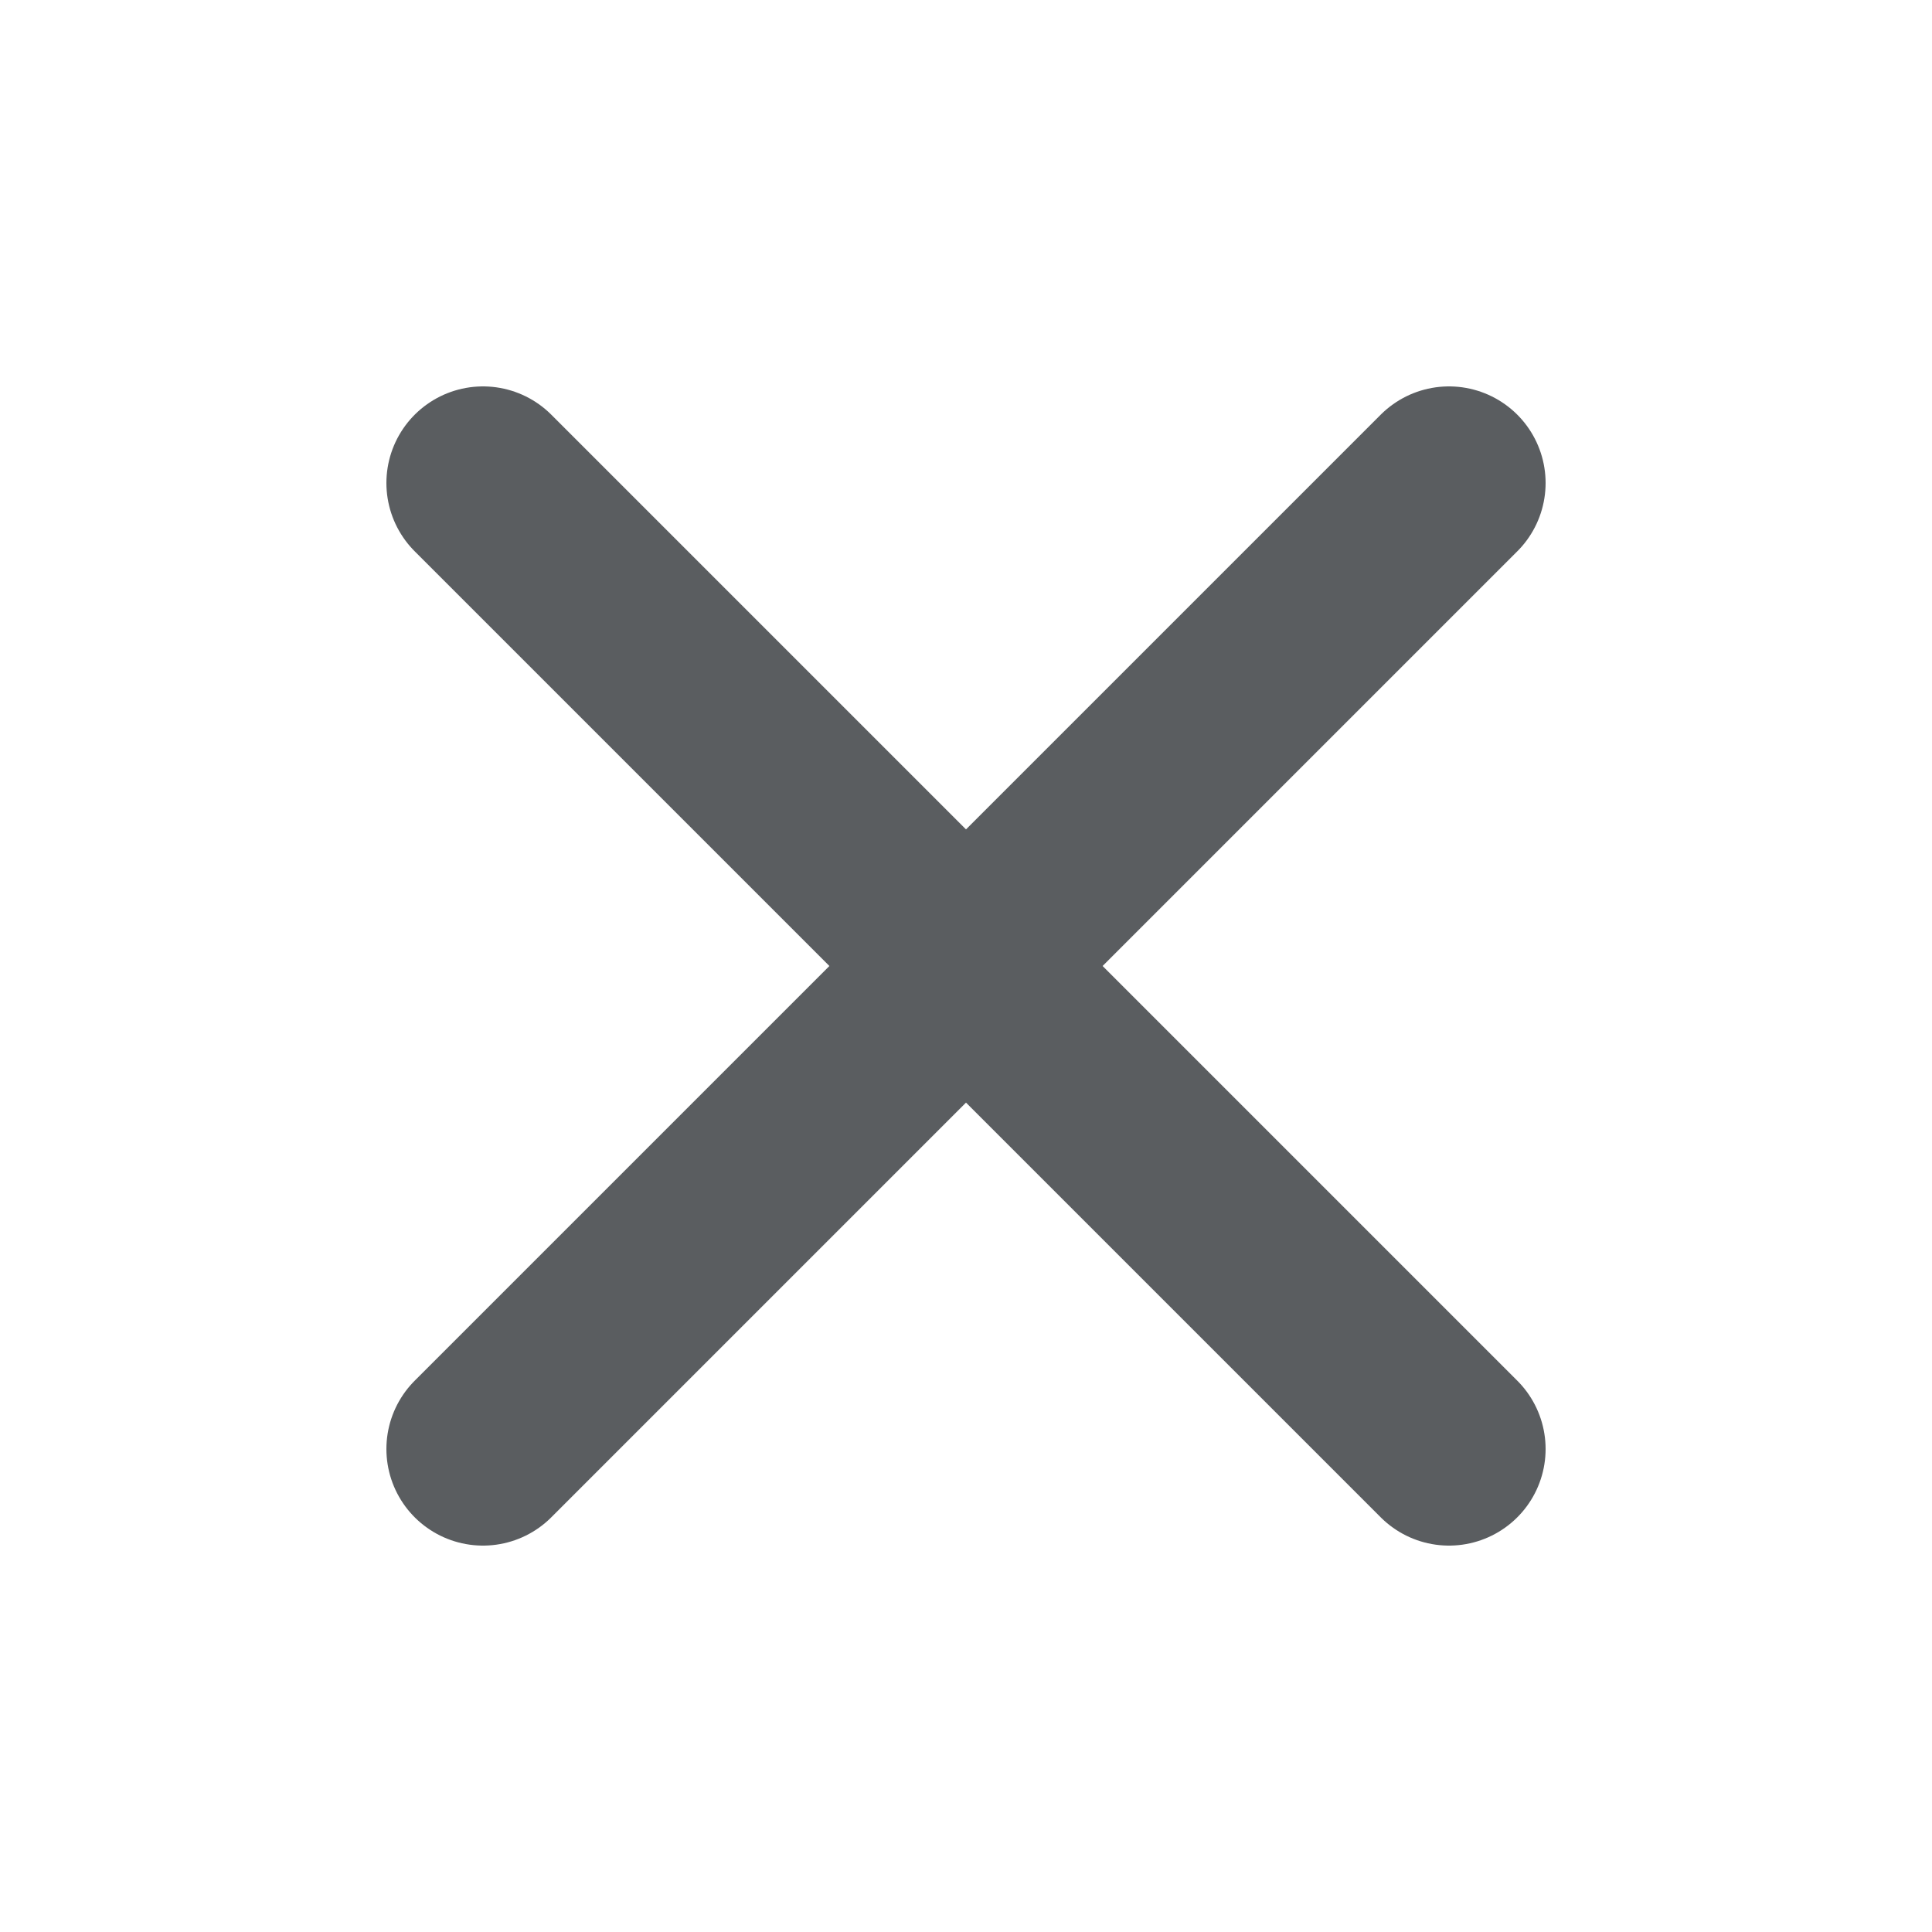
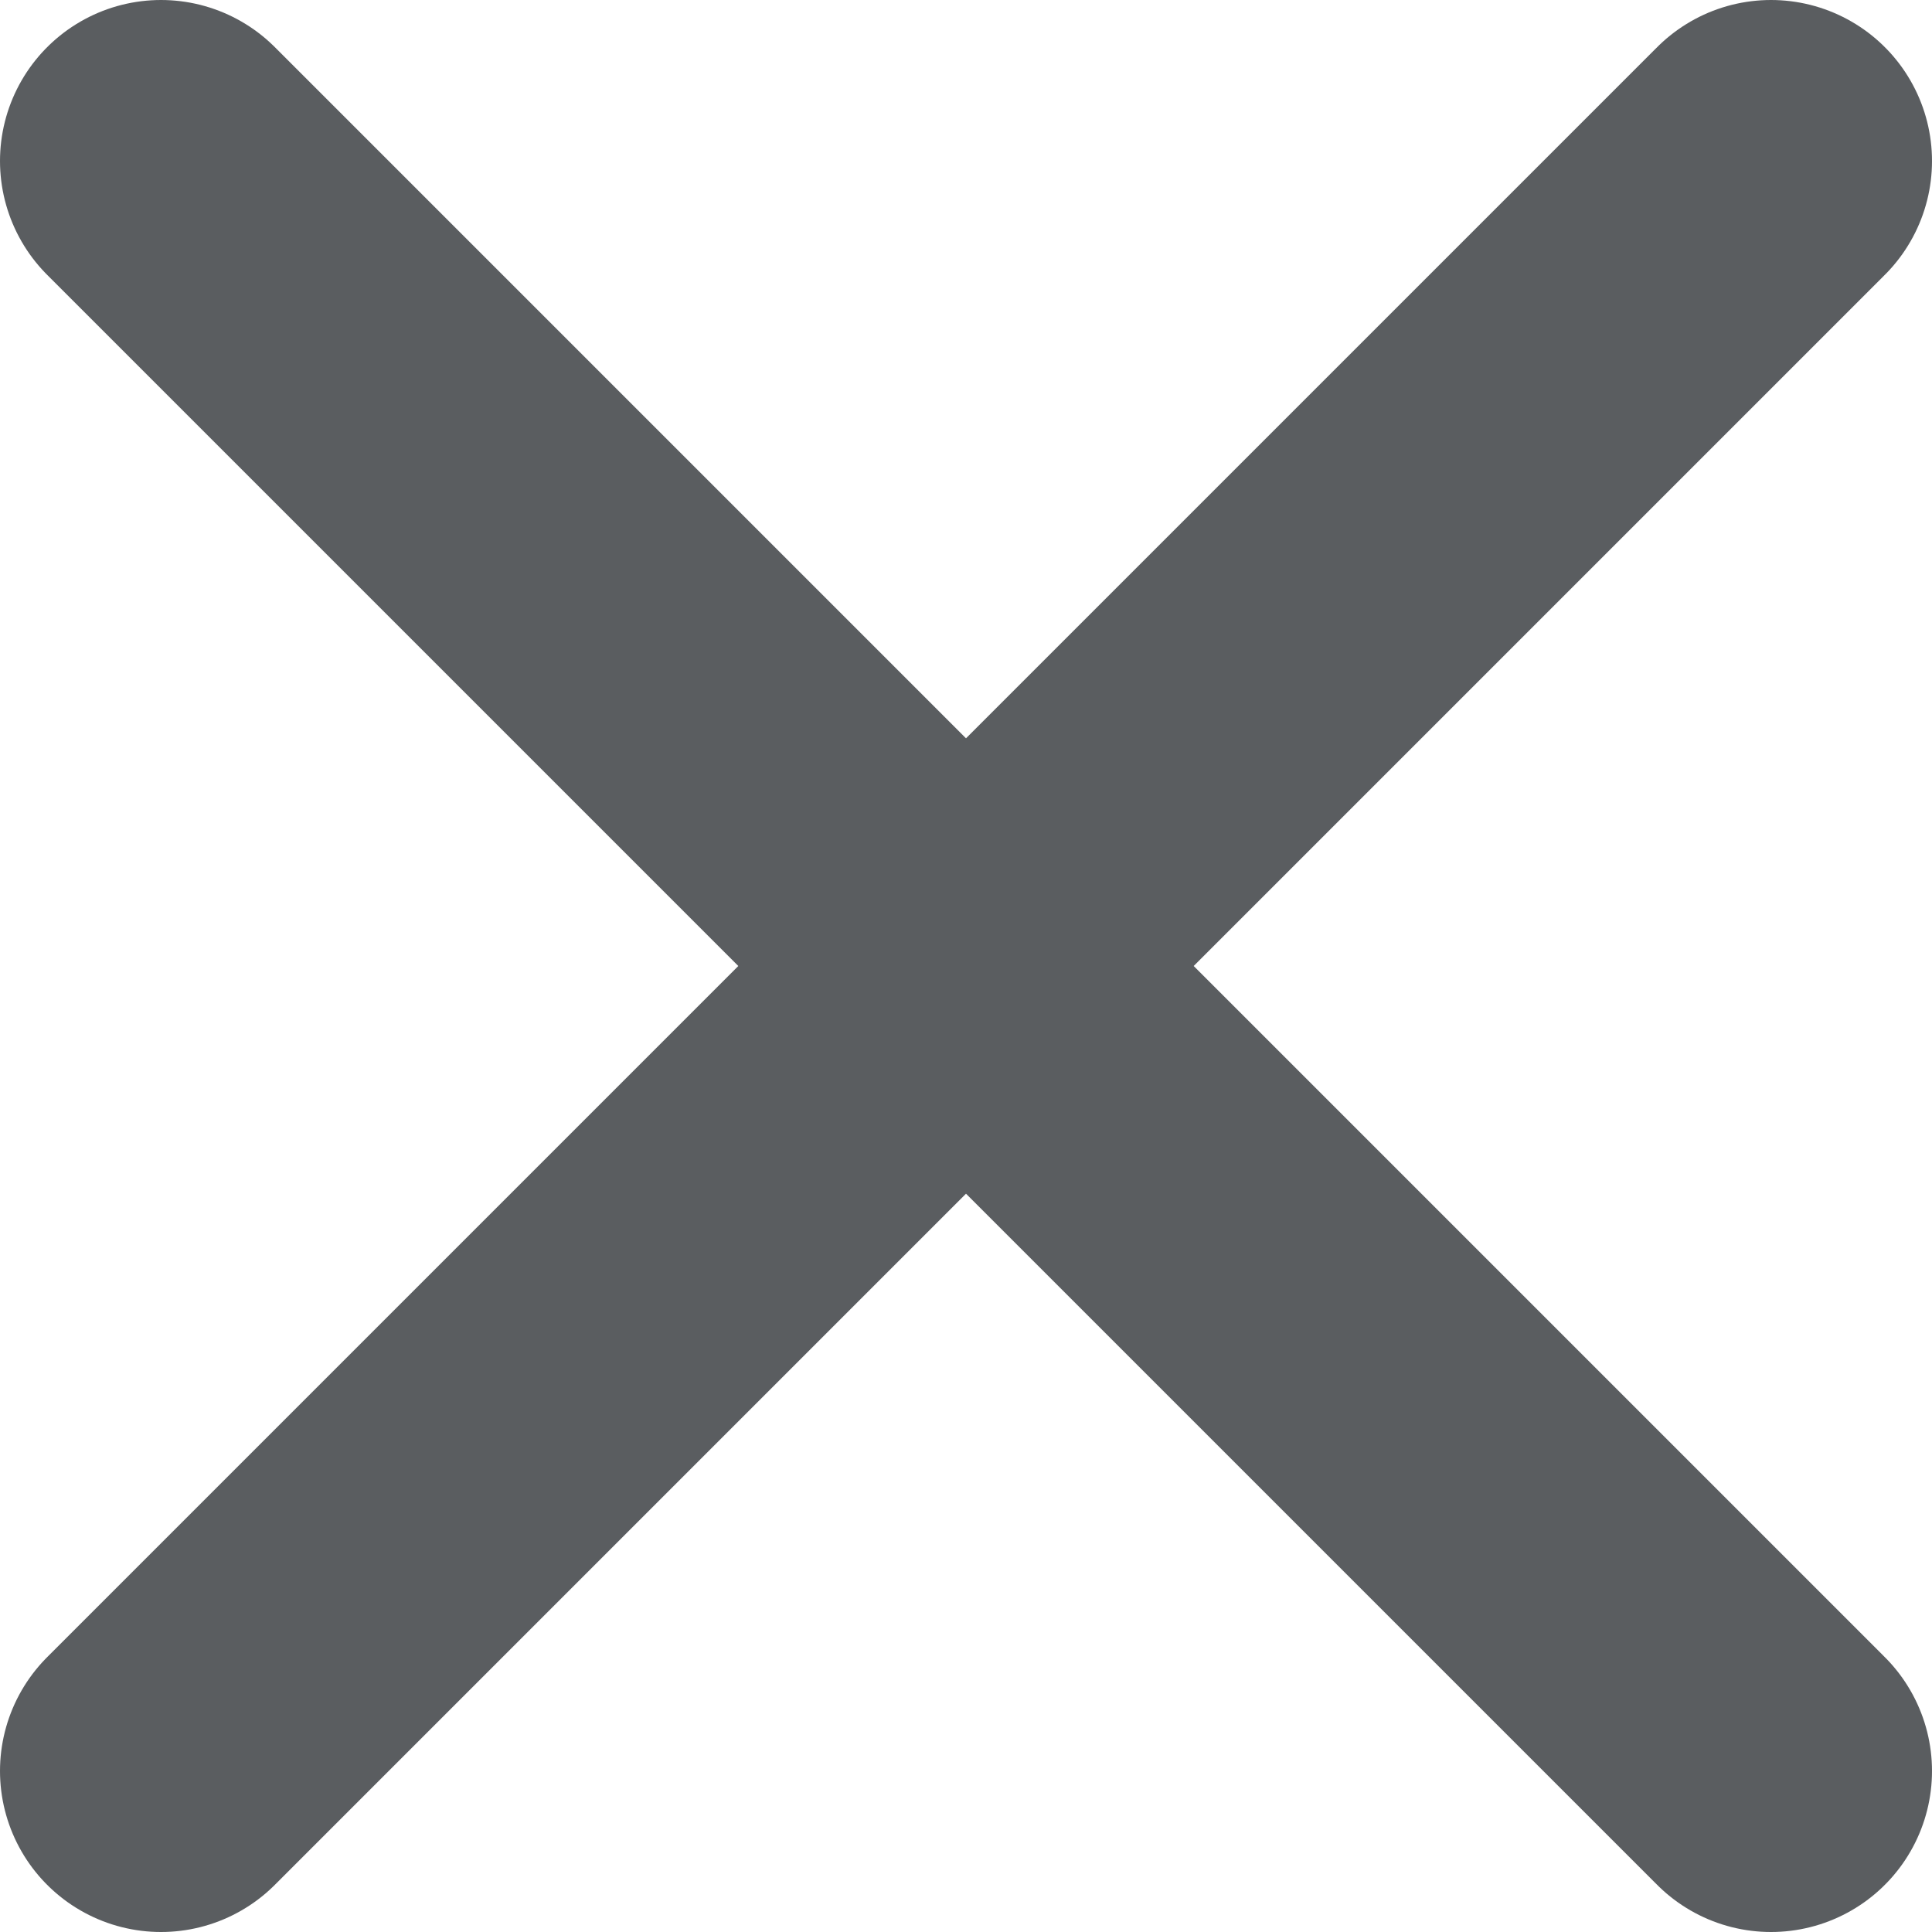
- <svg xmlns="http://www.w3.org/2000/svg" width="20" height="20" viewBox="0 0 20 20" fill="none">
-   <path d="M15 5L5 15M5 5L15 15" stroke="#5A5D60" stroke-width="2" stroke-linecap="round" stroke-linejoin="round" />
+ <svg xmlns="http://www.w3.org/2000/svg" width="12" height="12" viewBox="0 0 12 12" fill="none">
+   <path d="M11 1L1 11M1 1L11 11" stroke="#5A5D60" stroke-width="2" stroke-linecap="round" stroke-linejoin="round" />
</svg>
